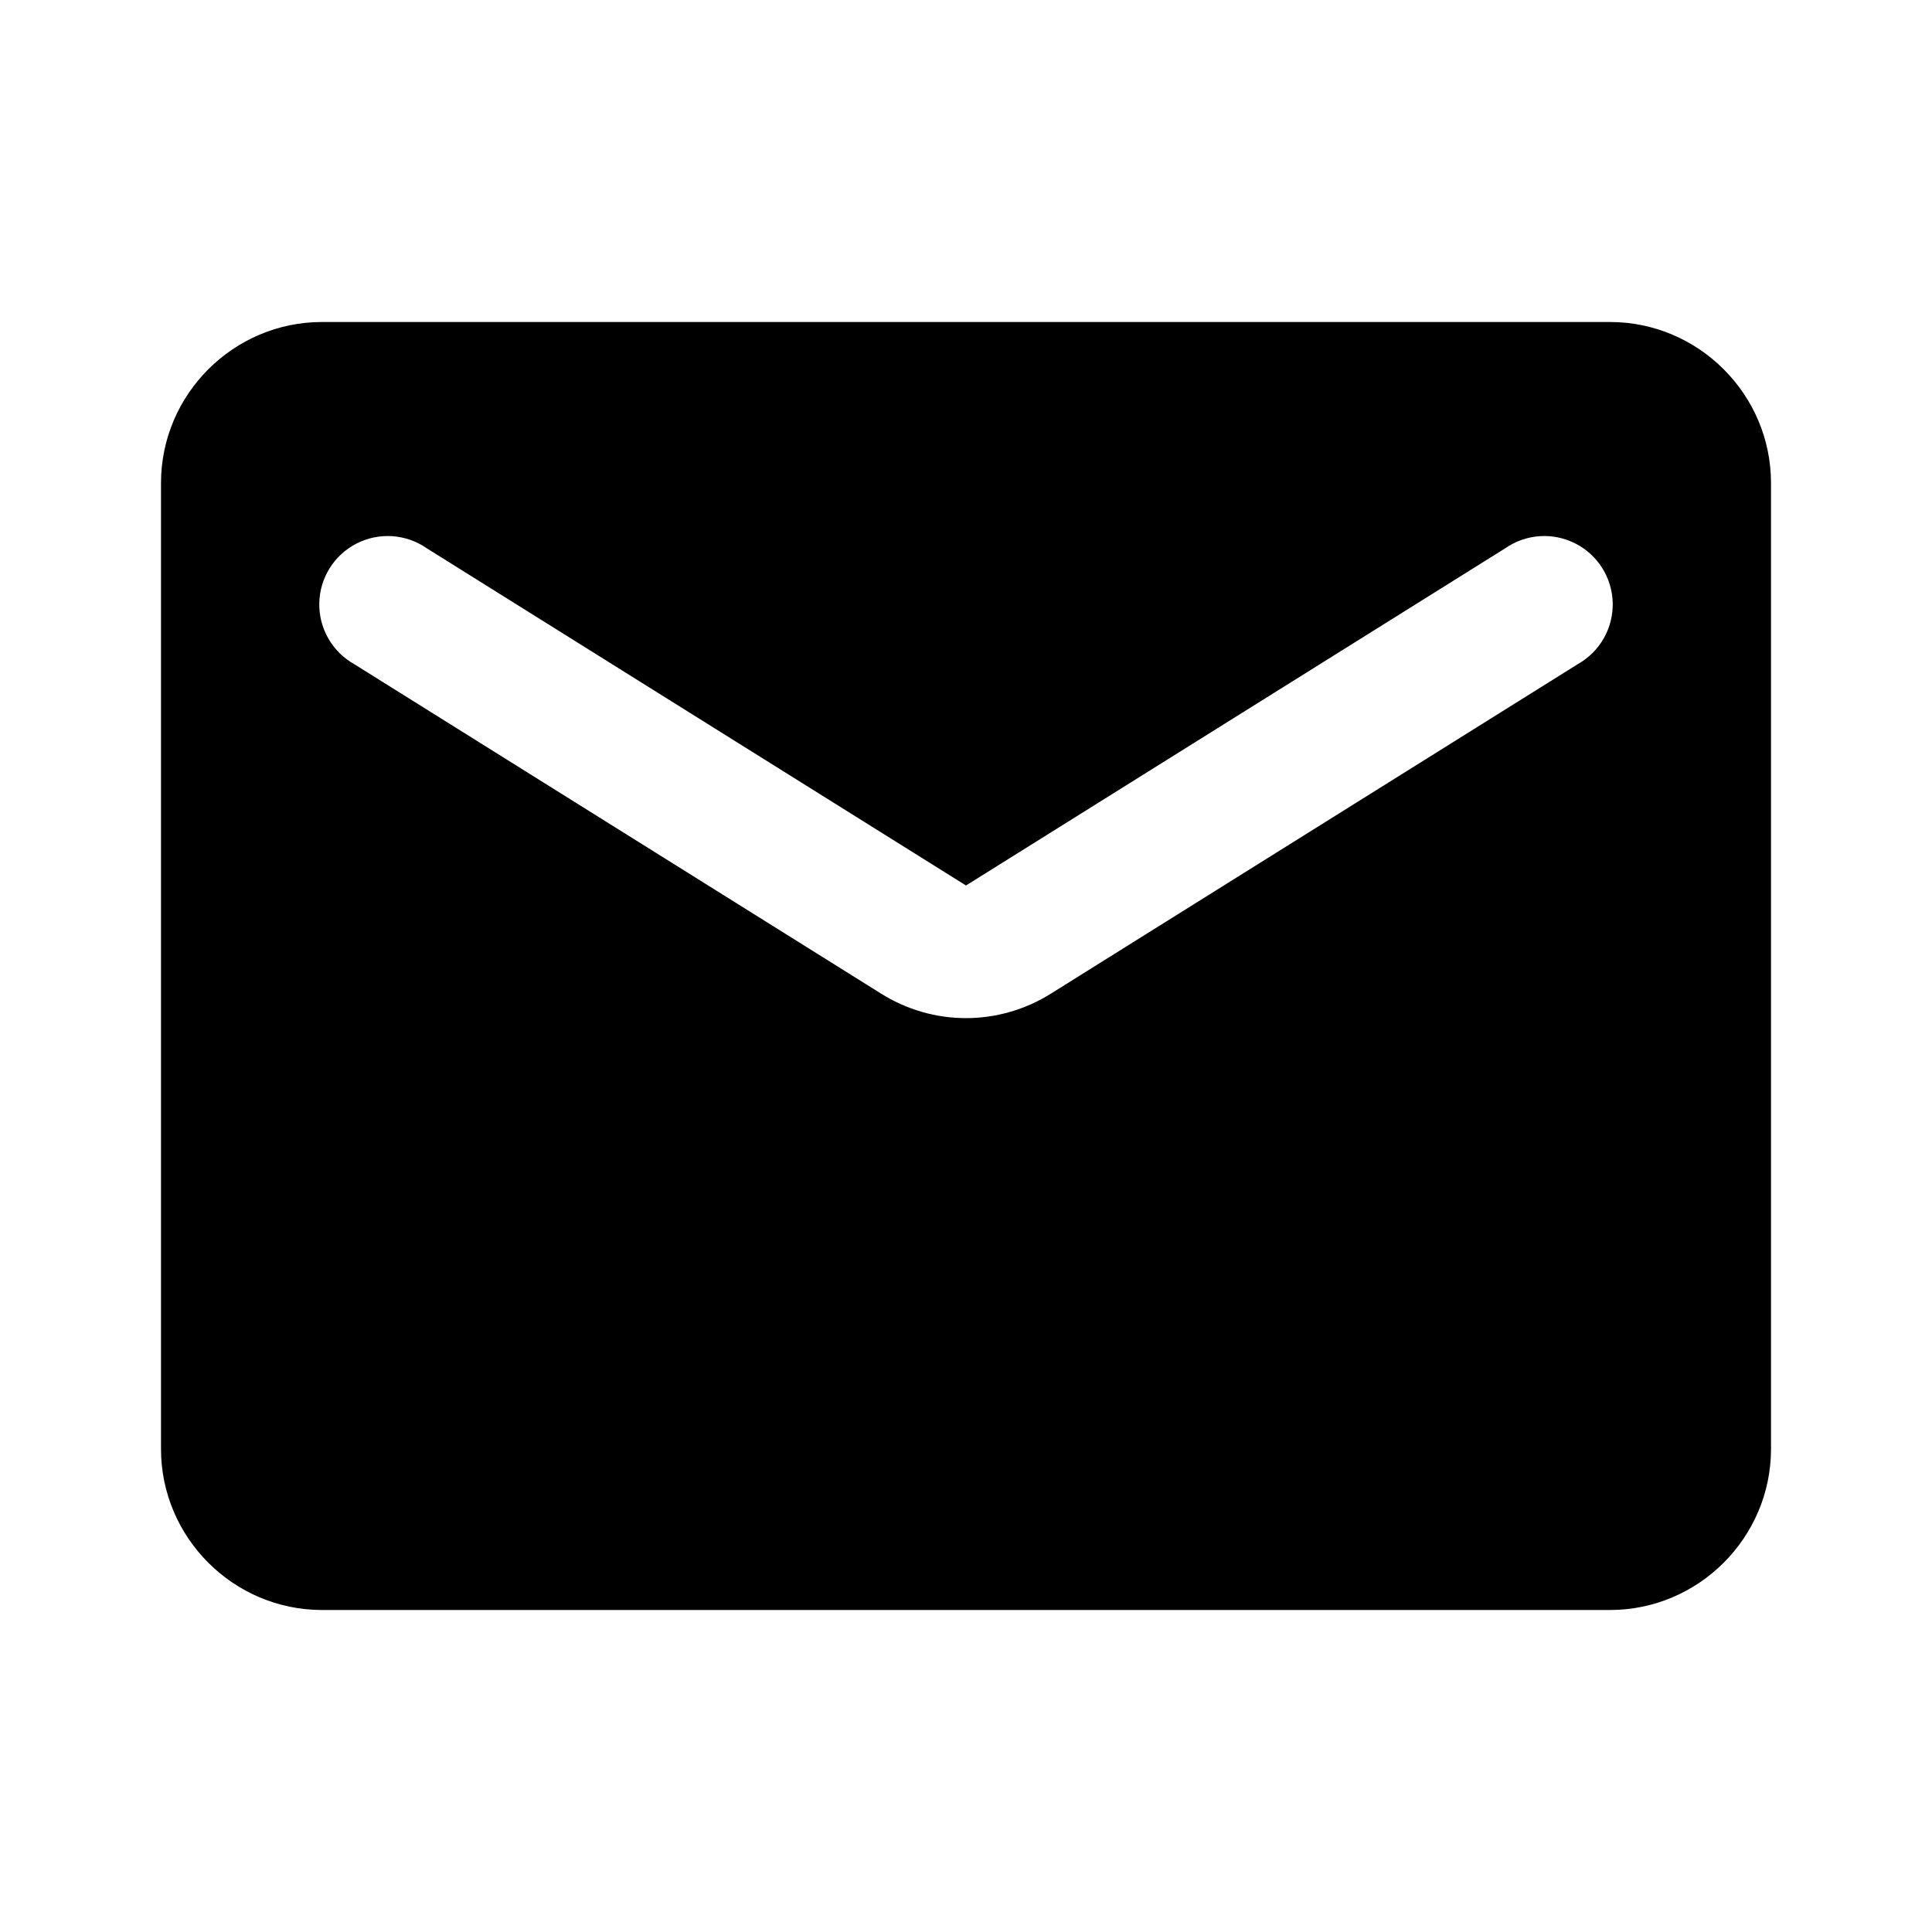
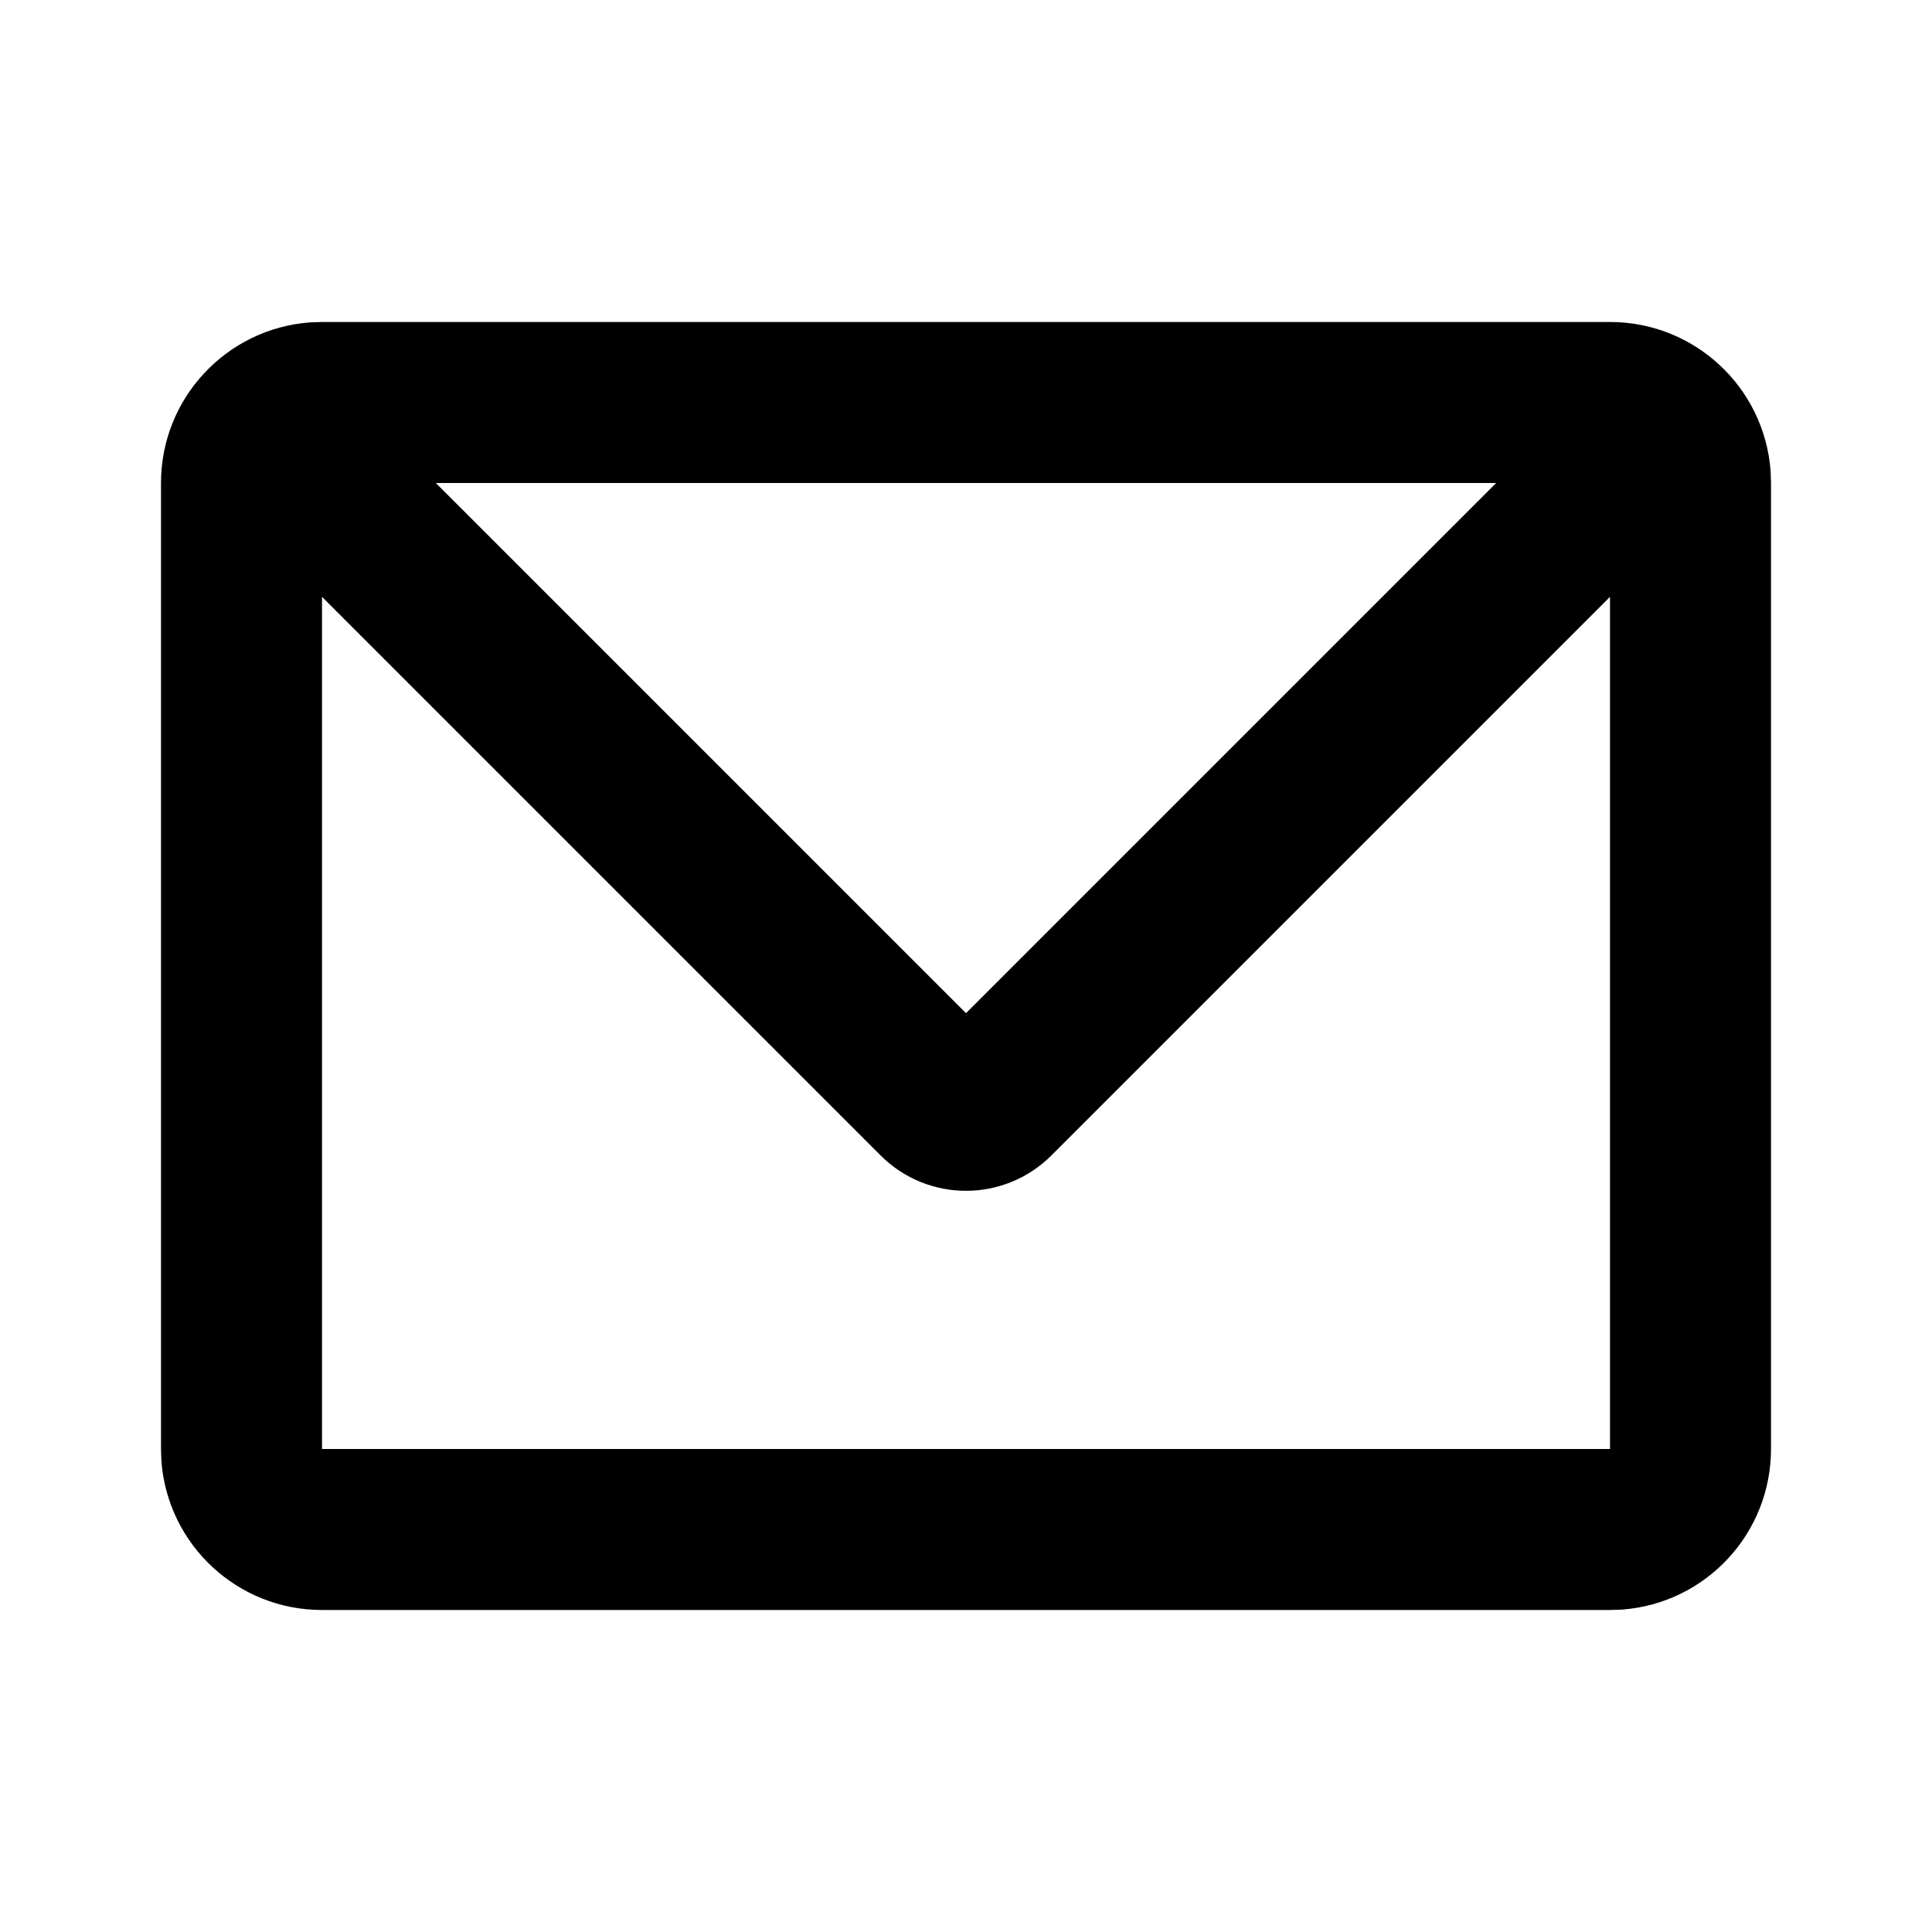
<svg xmlns="http://www.w3.org/2000/svg" width="1.2em" height="1.2em" viewBox="0 0 24 24">
-   <path fill="currentColor" d="M20 4H4c-1.1 0-2 .9-2 2v12c0 1.1.9 2 2 2h16c1.1 0 2-.9 2-2V6c0-1.1-.9-2-2-2m-.4 4.25l-6.54 4.09c-.65.41-1.47.41-2.12 0L4.4 8.25a.85.85 0 1 1 .9-1.44L12 11l6.7-4.19a.85.85 0 1 1 .9 1.44" />
+   <g fill="none">
+     <path d="M24 0v24H0V0zM12.593 23.258l-.011.002l-.071.035l-.02.004l-.014-.004l-.071-.035c-.01-.004-.019-.001-.024.005l-.004.01l-.017.428l.005.02l.01.013l.104.074l.015.004l.012-.004l.104-.074l.012-.016l.004-.017l-.017-.427c-.002-.01-.009-.017-.017-.018m.265-.113l-.013.002l-.185.093l-.01.01l-.003.011l.018.43l.005.012l.008.007l.201.093c.012.004.023 0 .029-.008l.004-.014l-.034-.614c-.003-.012-.01-.02-.02-.022m-.715.002a.023.023 0 0 0-.027.006l-.006.014l-.034.614c0 .012.007.02.017.024l.015-.002l.201-.093l.01-.008l.004-.011l.017-.43l-.003-.012l-.01-.01z" />
+     <path fill="currentColor" d="M20 4a2 2 0 0 1 1.995 1.85L22 6v12a2 2 0 0 1-1.85 1.995L20 20H4a2 2 0 0 1-1.995-1.85L2 18V6a2 2 0 0 1 1.85-1.995L4 4zm0 3.414l-6.94 6.94a1.5 1.5 0 0 1-2.12 0L4 7.414V18h16zM18.586 6H5.414L12 12.586z" />
+   </g>
</svg>
